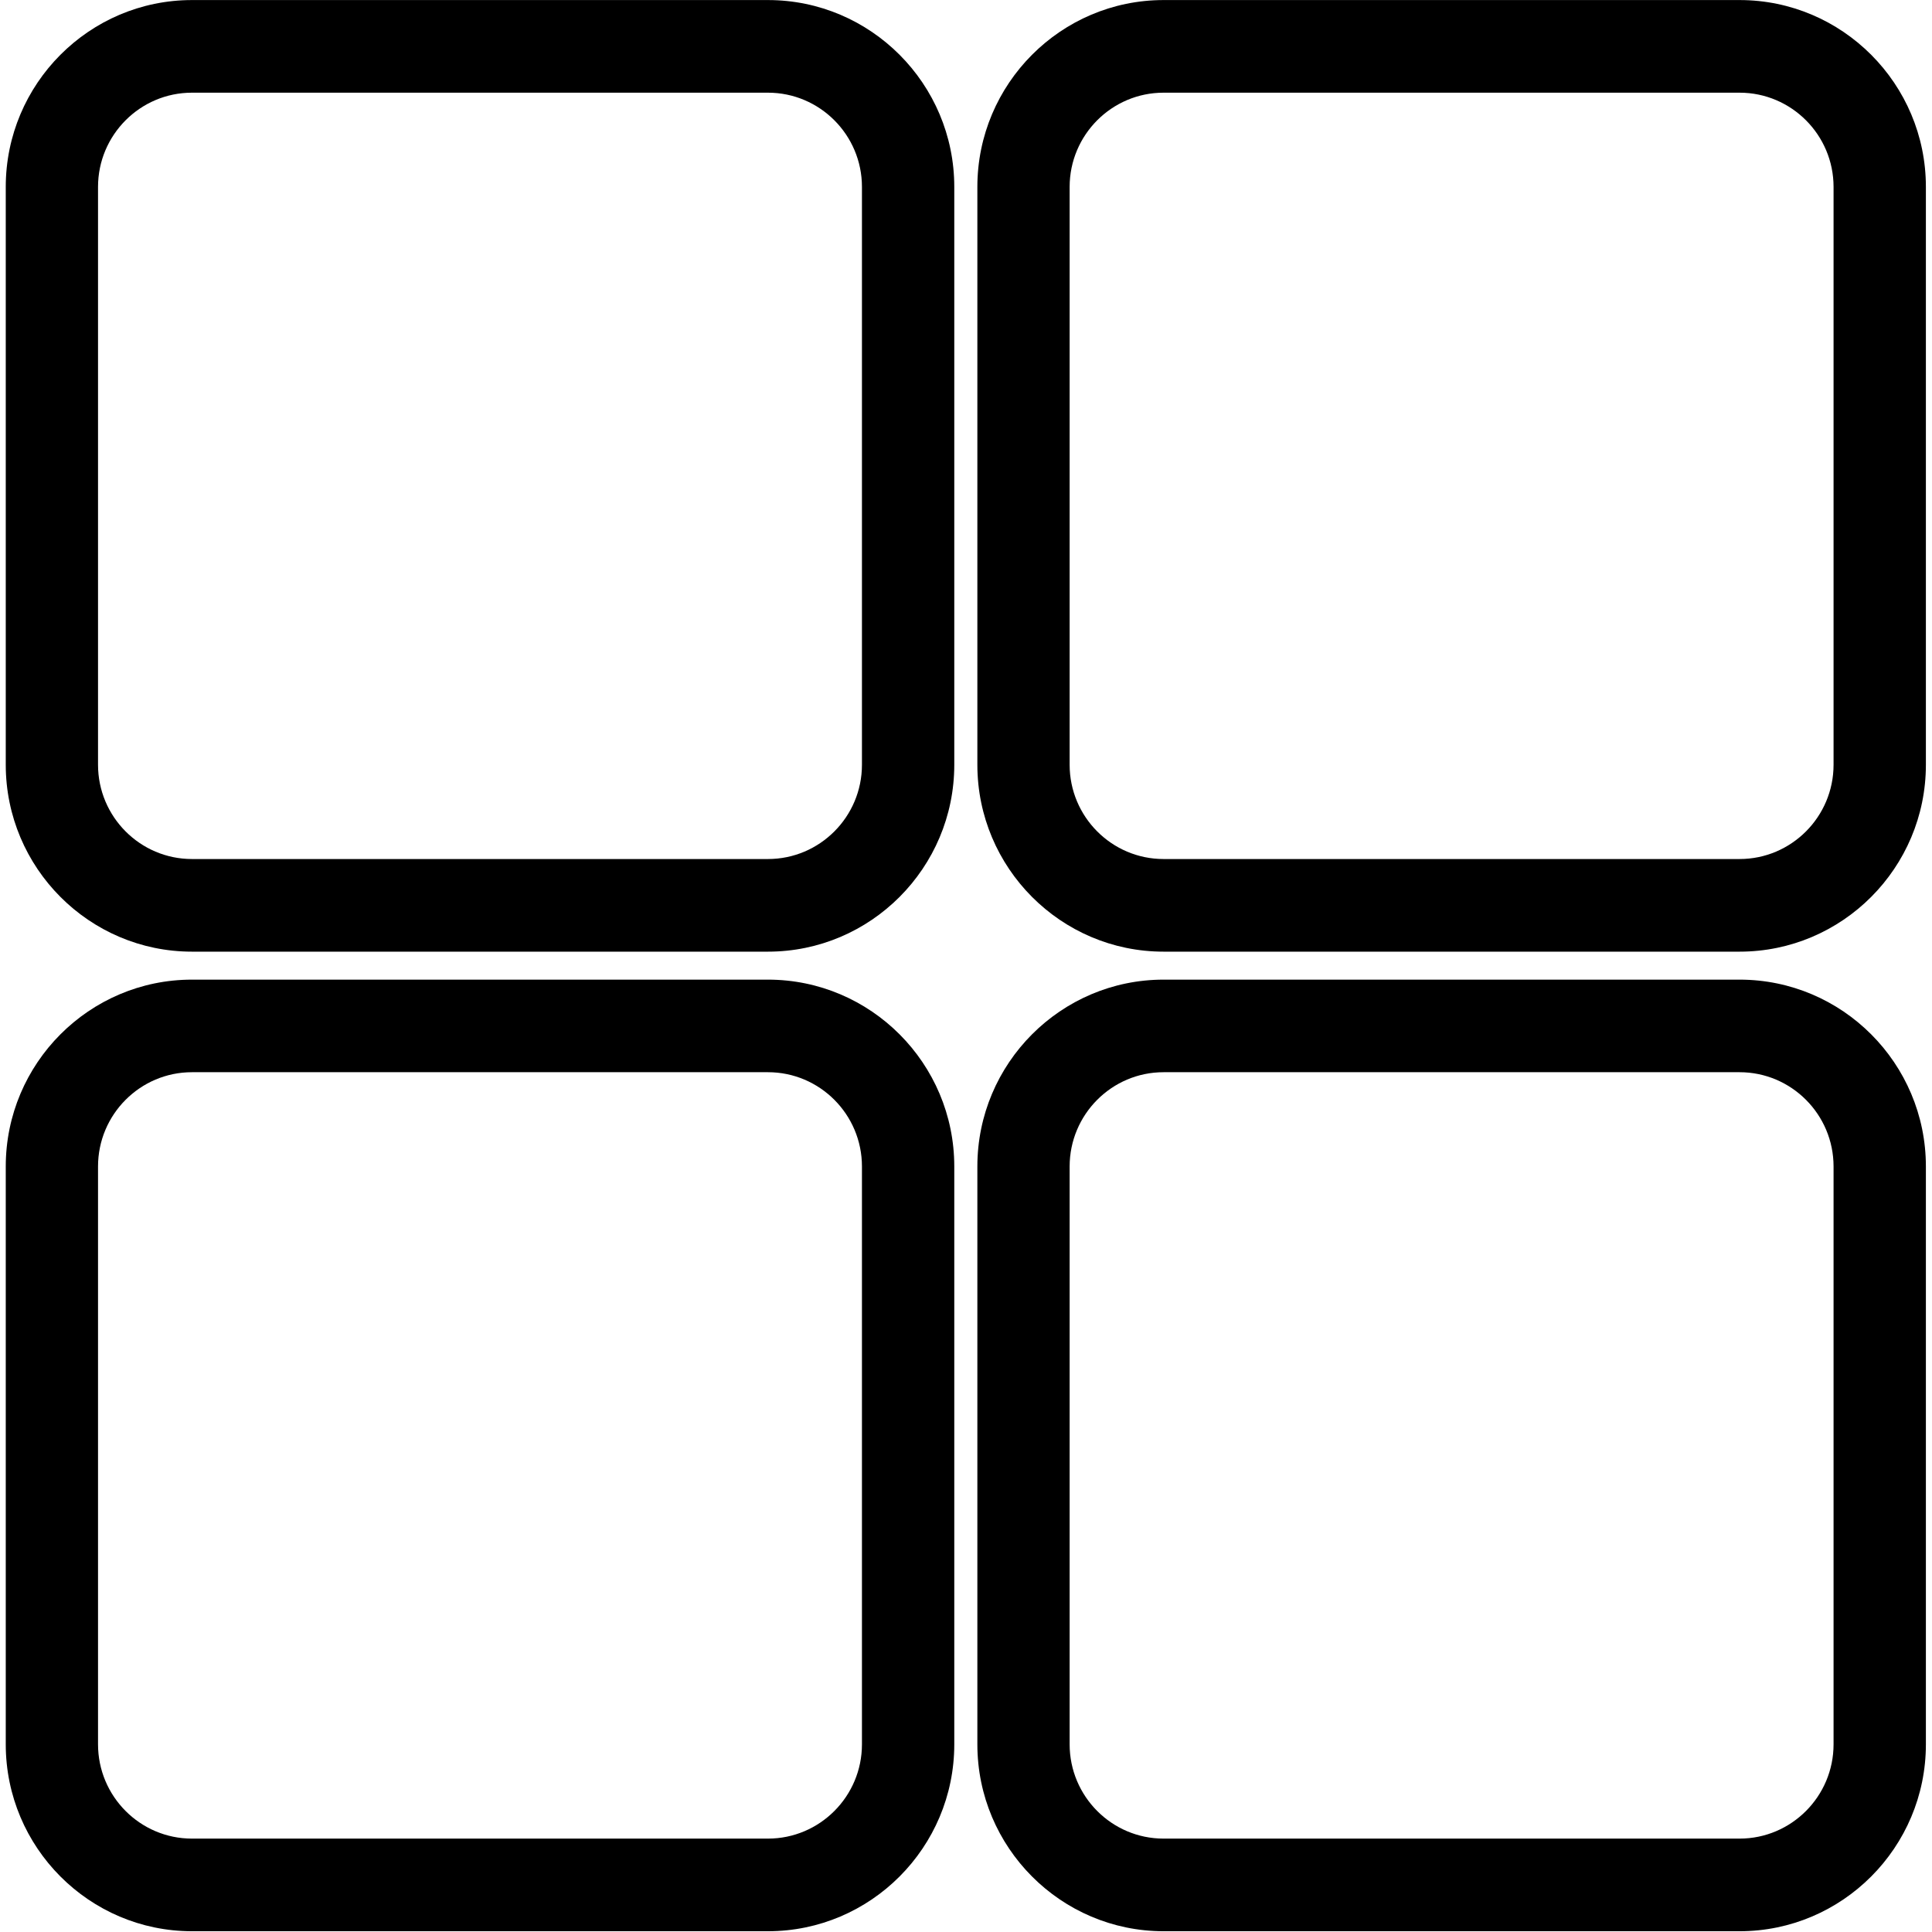
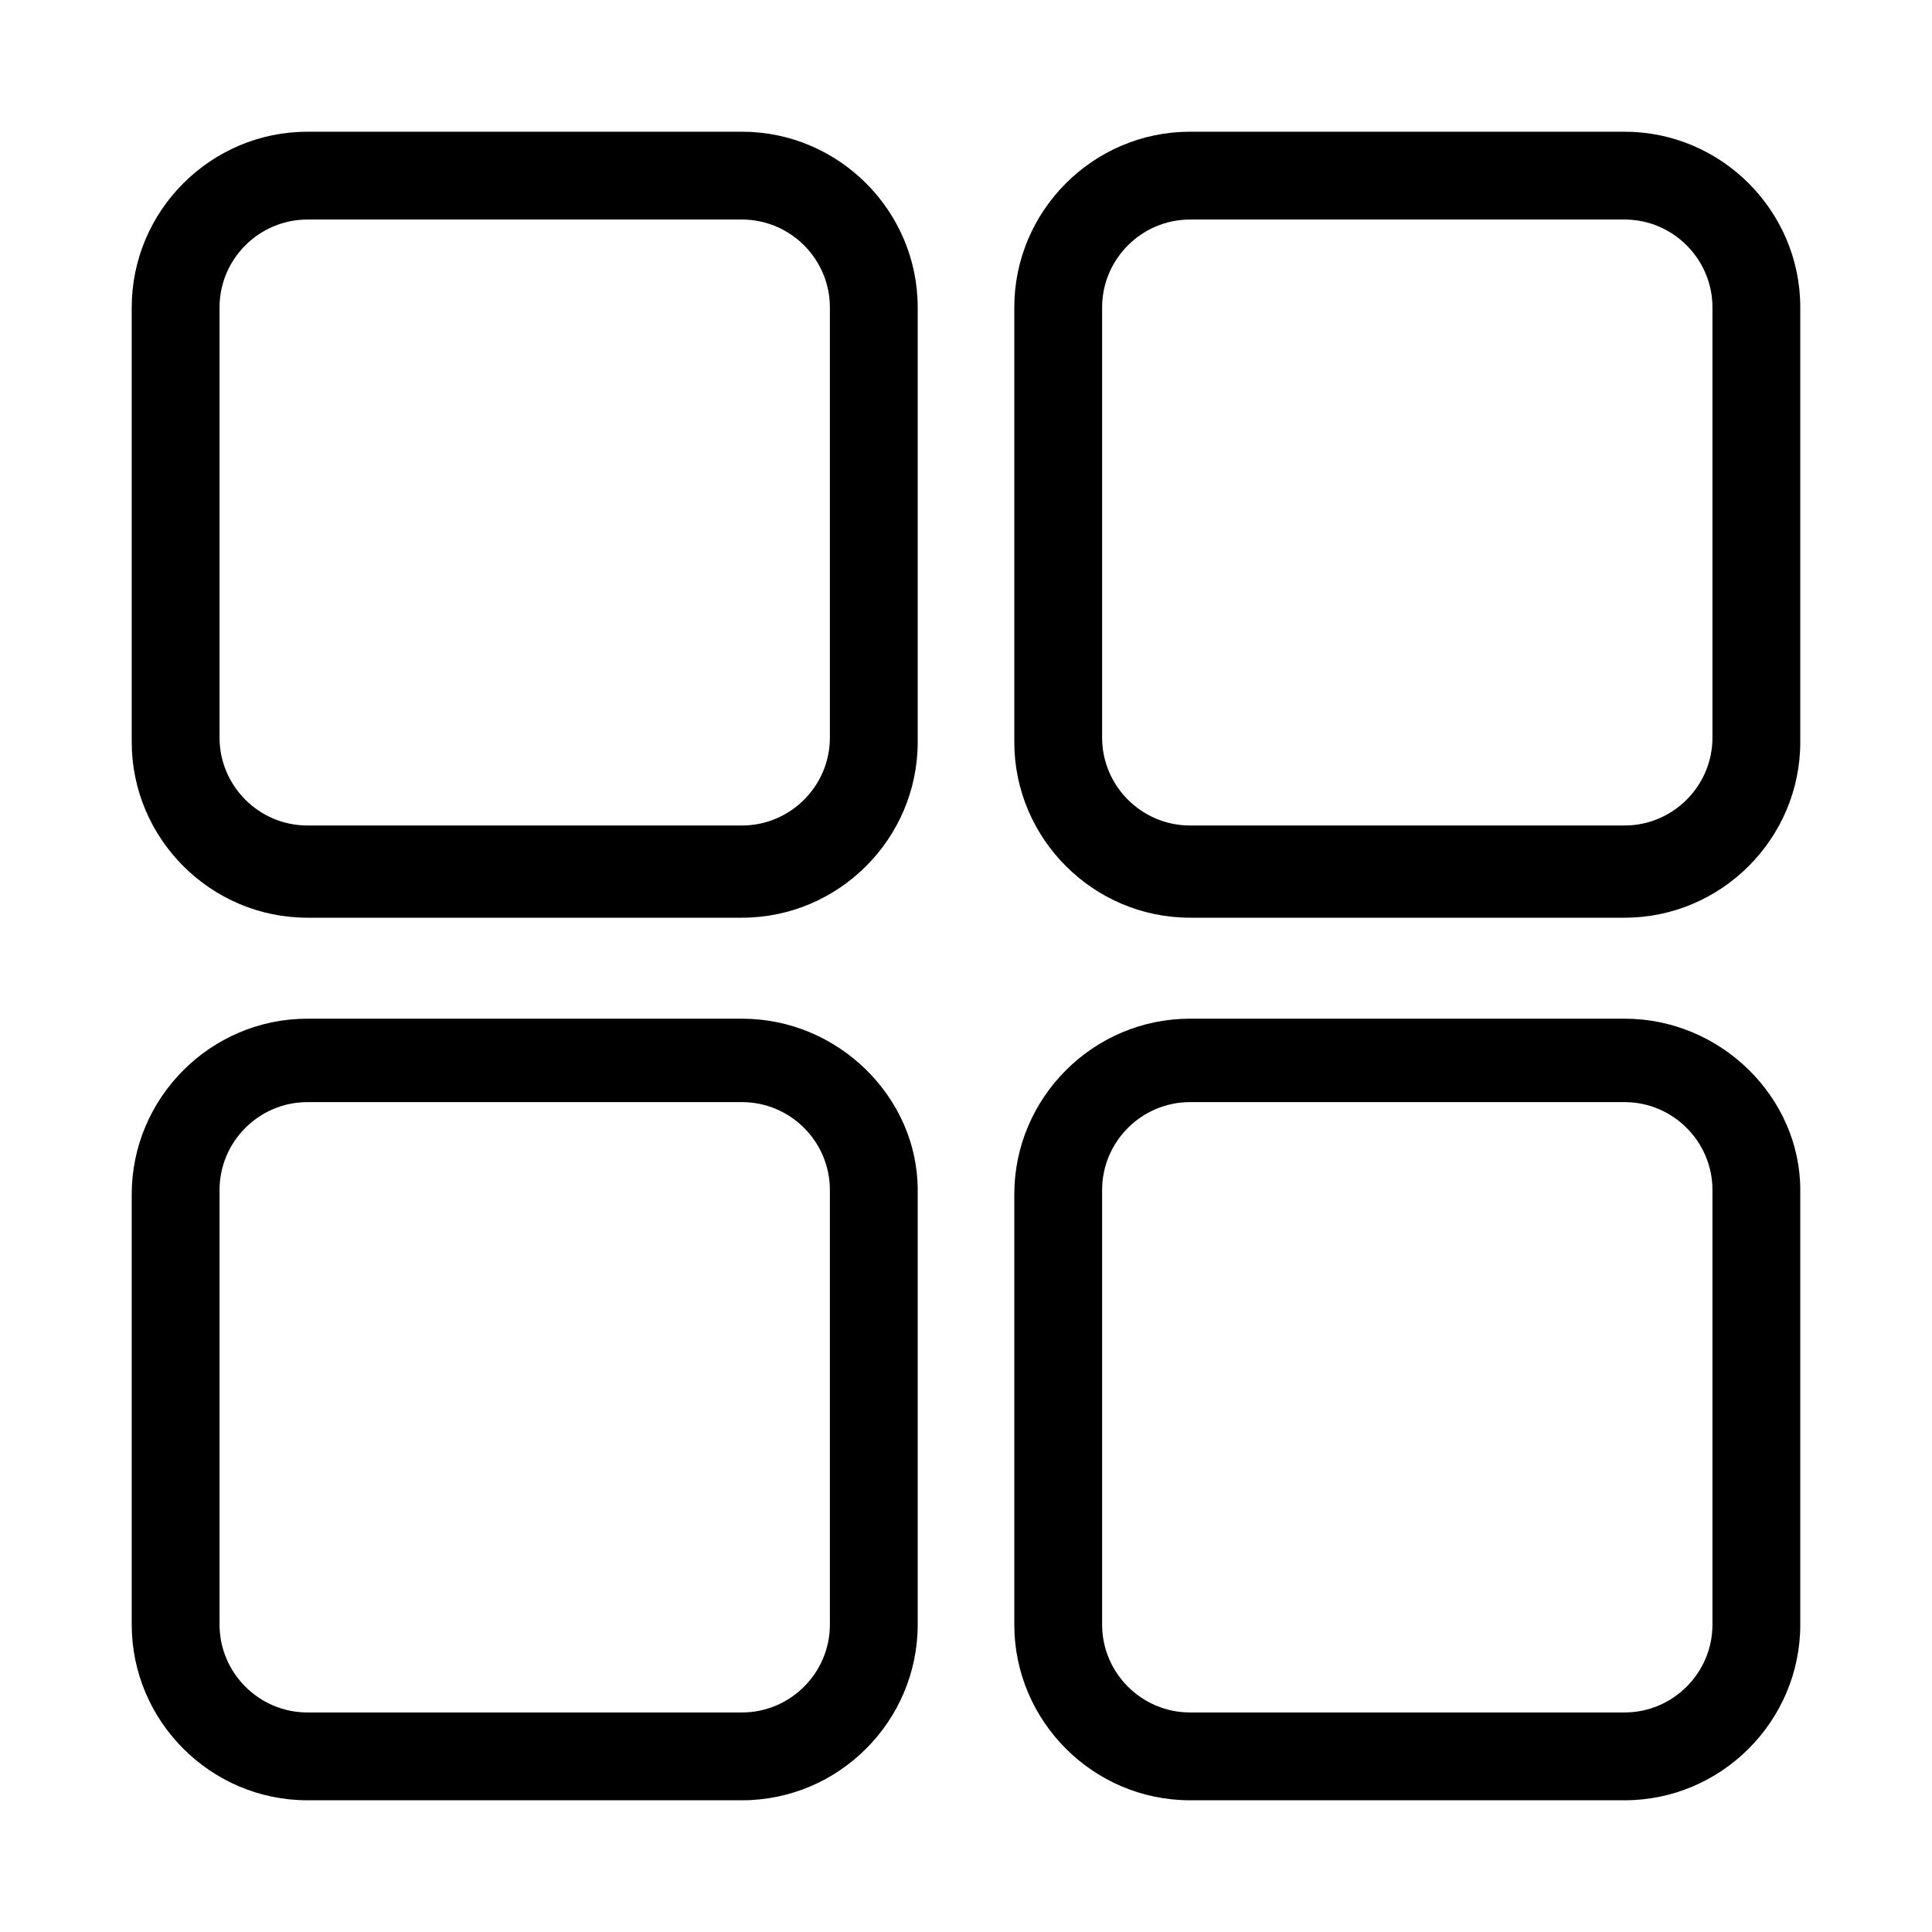
- <svg xmlns="http://www.w3.org/2000/svg" class="icon" width="200px" height="200.00px" viewBox="0 0 1024 1024" version="1.1">
-   <path d="M922.01 1023.593 616.712 1023.593C562.299 1023.593 518.023 979.161 518.023 924.529L518.023 618.261C518.023 563.629 562.299 519.228 616.712 519.228L922.01 519.228C976.455 519.228 1020.761 563.629 1020.761 618.261L1020.761 924.529C1020.761 979.161 976.455 1023.593 922.01 1023.593ZM971.824 618.261C971.824 590.695 949.483 568.291 922.01 568.291L616.712 568.291C589.271 568.291 566.93 590.695 566.93 618.261L566.93 924.529C566.93 952.095 589.271 974.499 616.712 974.499L922.01 974.499C949.483 974.499 971.824 952.095 971.824 924.529L971.824 618.261ZM922.01 504.397 616.712 504.397C562.299 504.397 518.023 459.965 518.023 405.332L518.023 99.064C518.023 44.463 562.299 0.031 616.712 0.031L922.01 0.031C976.455 0.031 1020.761 44.463 1020.761 99.064L1020.761 405.332C1020.761 459.965 976.455 504.397 922.01 504.397ZM971.824 99.064C971.824 71.529 949.483 49.125 922.01 49.125L616.712 49.125C589.271 49.125 566.93 71.529 566.93 99.064L566.93 405.332C566.93 432.899 589.271 455.302 616.712 455.302L922.01 455.302C949.483 455.302 971.824 432.899 971.824 405.332L971.824 99.064ZM407.037 1023.593 101.74 1023.593C47.326 1023.593 3.051 979.161 3.051 924.529L3.051 618.261C3.051 563.629 47.326 519.228 101.74 519.228L407.037 519.228C461.482 519.228 505.789 563.629 505.789 618.261L505.789 924.529C505.789 979.161 461.482 1023.593 407.037 1023.593ZM456.851 618.261C456.851 590.695 434.51 568.291 407.037 568.291L101.74 568.291C74.298 568.291 51.957 590.695 51.957 618.261L51.957 924.529C51.957 952.095 74.298 974.499 101.74 974.499L407.037 974.499C434.51 974.499 456.851 952.095 456.851 924.529L456.851 618.261ZM407.037 504.397 101.74 504.397C47.326 504.397 3.051 459.965 3.051 405.332L3.051 99.064C3.051 44.463 47.326 0.031 101.74 0.031L407.037 0.031C461.482 0.031 505.789 44.463 505.789 99.064L505.789 405.332C505.789 459.965 461.482 504.397 407.037 504.397ZM456.851 99.064C456.851 71.529 434.51 49.125 407.037 49.125L101.74 49.125C74.298 49.125 51.957 71.529 51.957 99.064L51.957 405.332C51.957 432.899 74.298 455.302 101.74 455.302L407.037 455.302C434.51 455.302 456.851 432.899 456.851 405.332L456.851 99.064Z" />
+ <svg xmlns="http://www.w3.org/2000/svg" t="1682867293567" class="icon" viewBox="0 0 1024 1024" version="1.1" p-id="1333" width="200" height="200">
+   <path d="M393.309 69.818H162.909C111.709 69.818 69.818 111.709 69.818 162.909v230.4c0 51.2 41.891 93.091 93.091 93.091h230.4c51.2 0 93.091-41.891 93.091-93.091V162.909c0-51.2-41.891-93.091-93.091-93.091z m46.545 321.164c0 25.6-20.945 46.545-46.545 46.545H162.909c-25.6 0-46.545-20.945-46.545-46.545V162.909c0-25.6 20.945-46.545 46.545-46.545h230.4c25.6 0 46.545 20.945 46.545 46.545v228.073zM861.091 69.818h-230.4c-51.2 0-93.091 41.891-93.091 93.091v230.4c0 51.2 41.891 93.091 93.091 93.091H861.091c51.2 0 93.091-41.891 93.091-93.091V162.909c0-51.2-41.891-93.091-93.091-93.091z m46.545 321.164c0 25.6-20.945 46.545-46.545 46.545h-230.4c-25.6 0-46.545-20.945-46.545-46.545V162.909c0-25.6 20.945-46.545 46.545-46.545H861.091c25.6 0 46.545 20.945 46.545 46.545v228.073zM393.309 539.927H162.909c-51.2 0-93.091 41.891-93.091 93.091V861.091c0 51.2 41.891 93.091 93.091 93.091h230.4c51.2 0 93.091-41.891 93.091-93.091v-230.4c0-48.873-41.891-90.764-93.091-90.764z m46.545 321.164c0 25.6-20.945 46.545-46.545 46.545H162.909c-25.6 0-46.545-20.945-46.545-46.545v-230.4c0-25.6 20.945-46.545 46.545-46.545h230.4c25.6 0 46.545 20.945 46.545 46.545V861.091zM861.091 539.927h-230.4c-51.2 0-93.091 41.891-93.091 93.091V861.091c0 51.2 41.891 93.091 93.091 93.091H861.091c51.2 0 93.091-41.891 93.091-93.091v-230.4c0-48.873-41.891-90.764-93.091-90.764zM907.636 861.091c0 25.6-20.945 46.545-46.545 46.545h-230.4c-25.6 0-46.545-20.945-46.545-46.545v-230.4c0-25.6 20.945-46.545 46.545-46.545H861.091c25.6 0 46.545 20.945 46.545 46.545V861.091z" fill="" p-id="1334" />
</svg>
